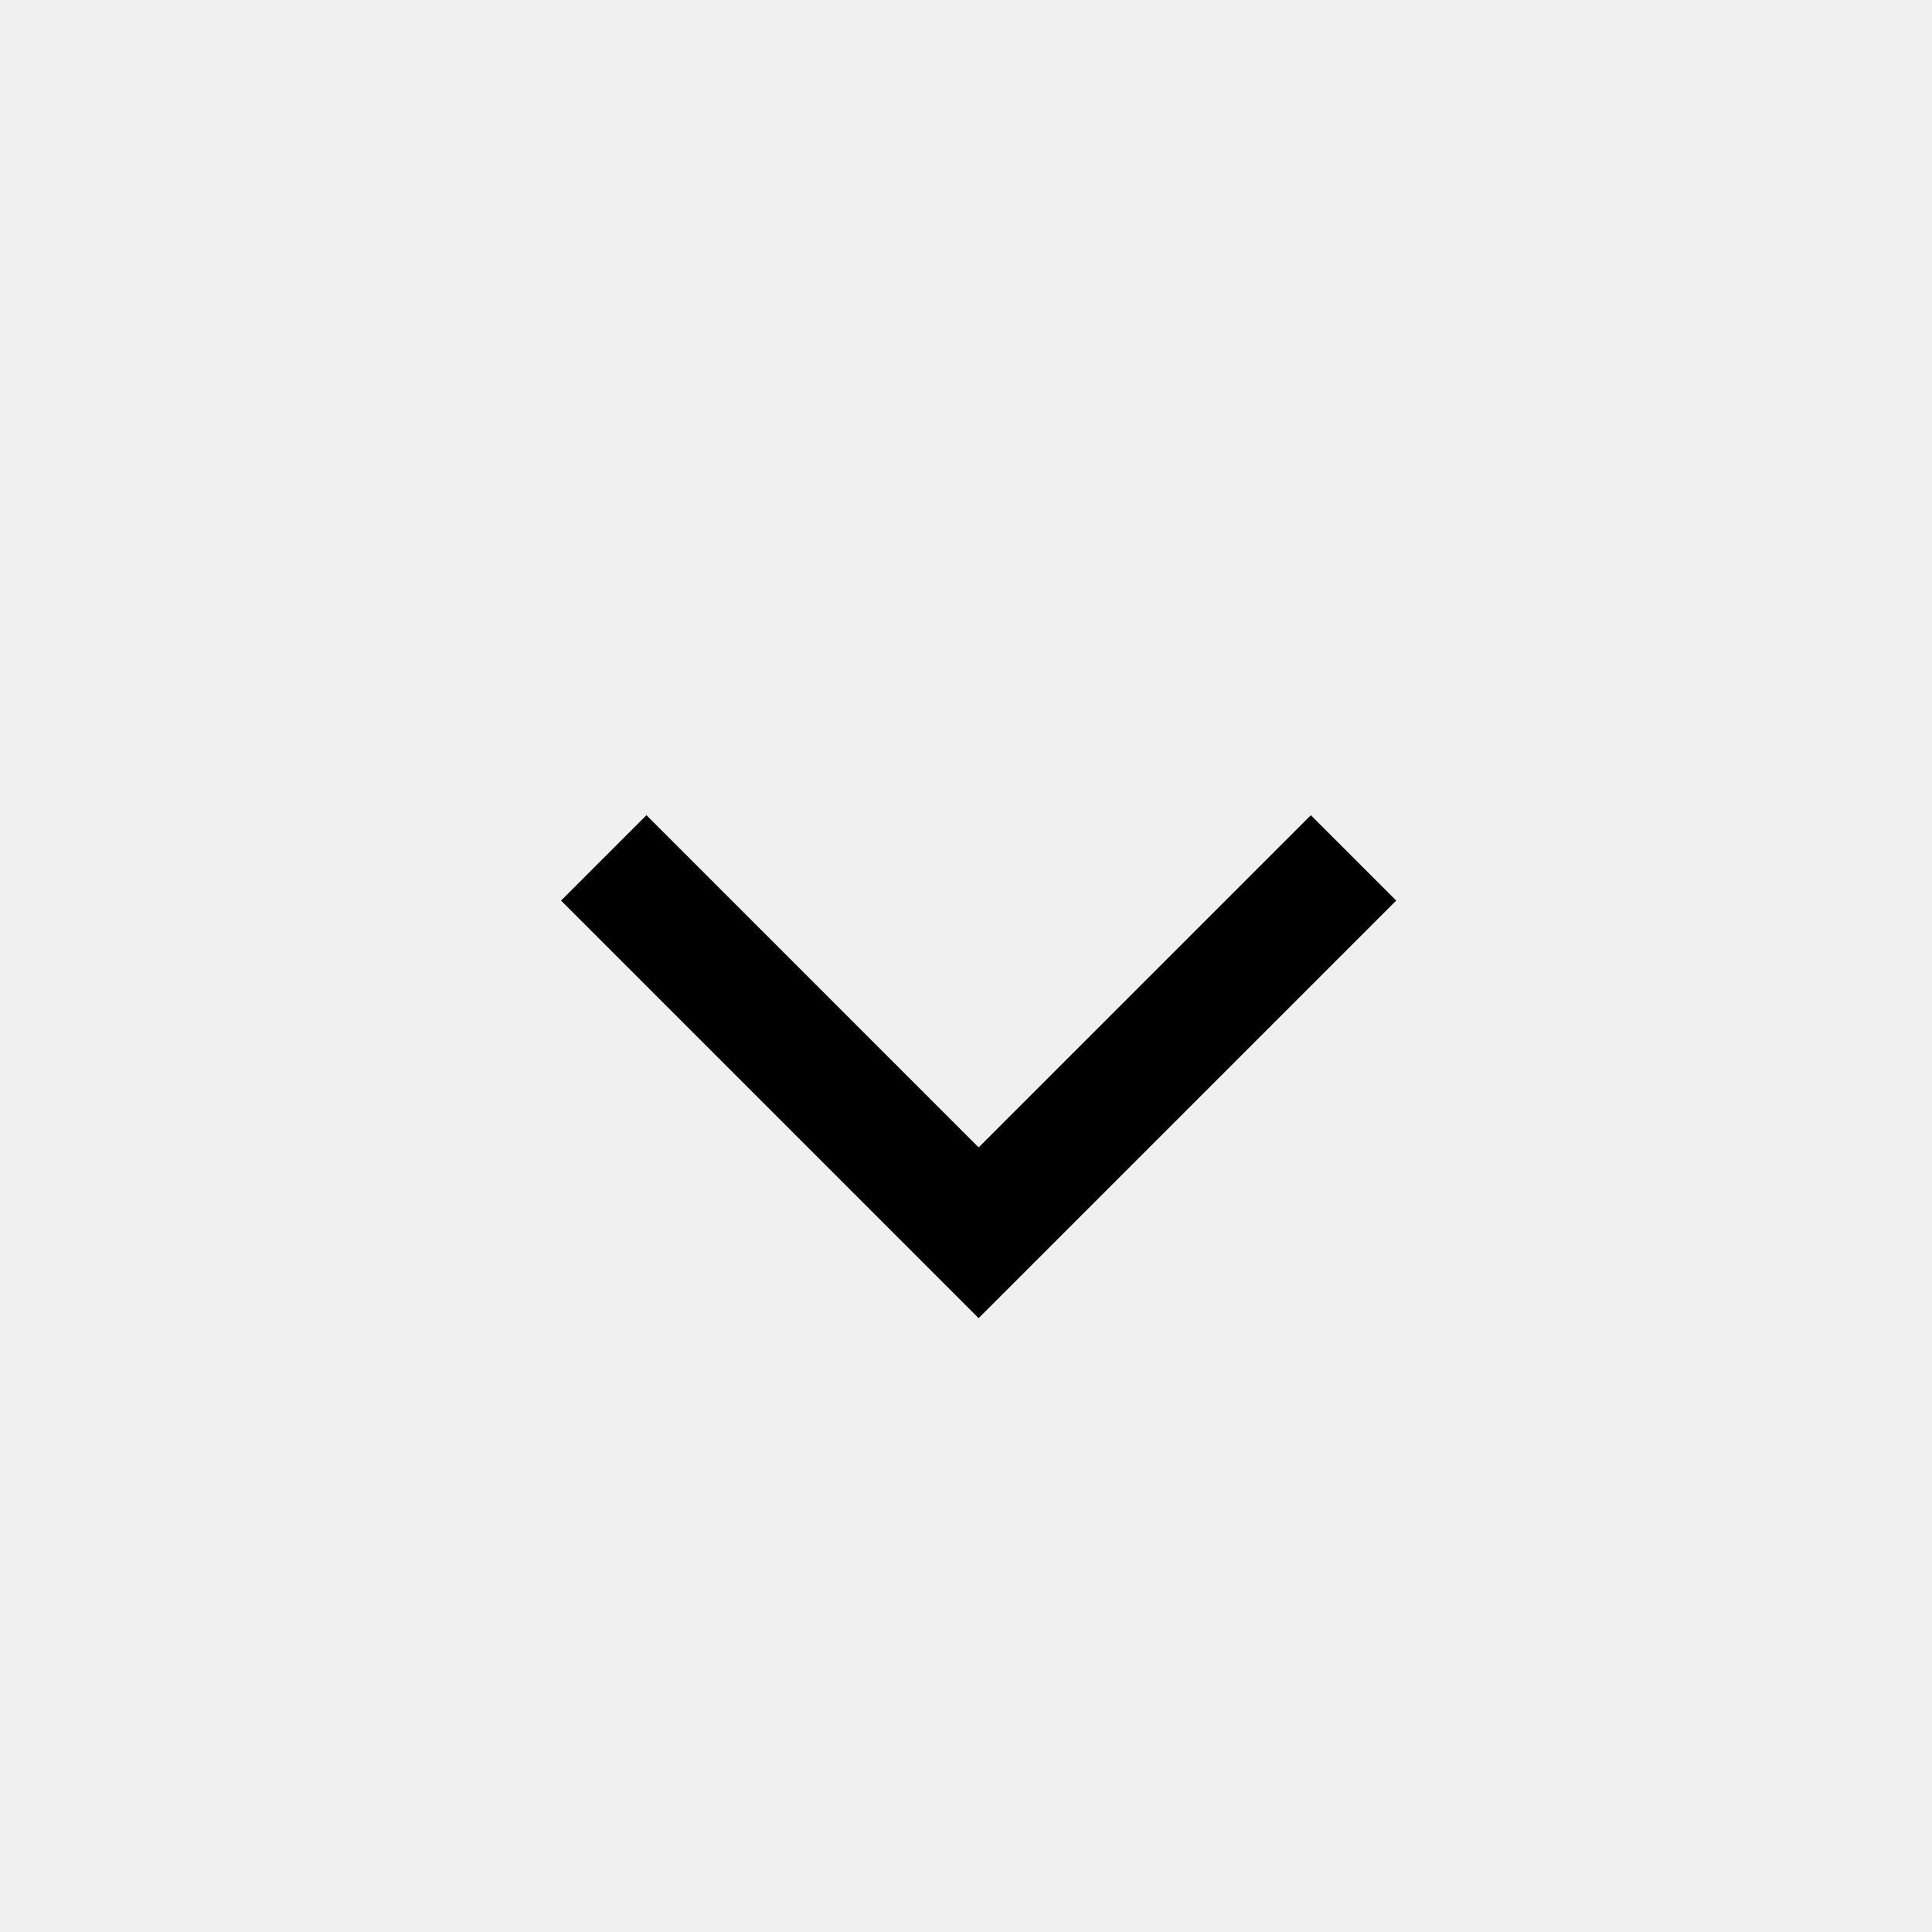
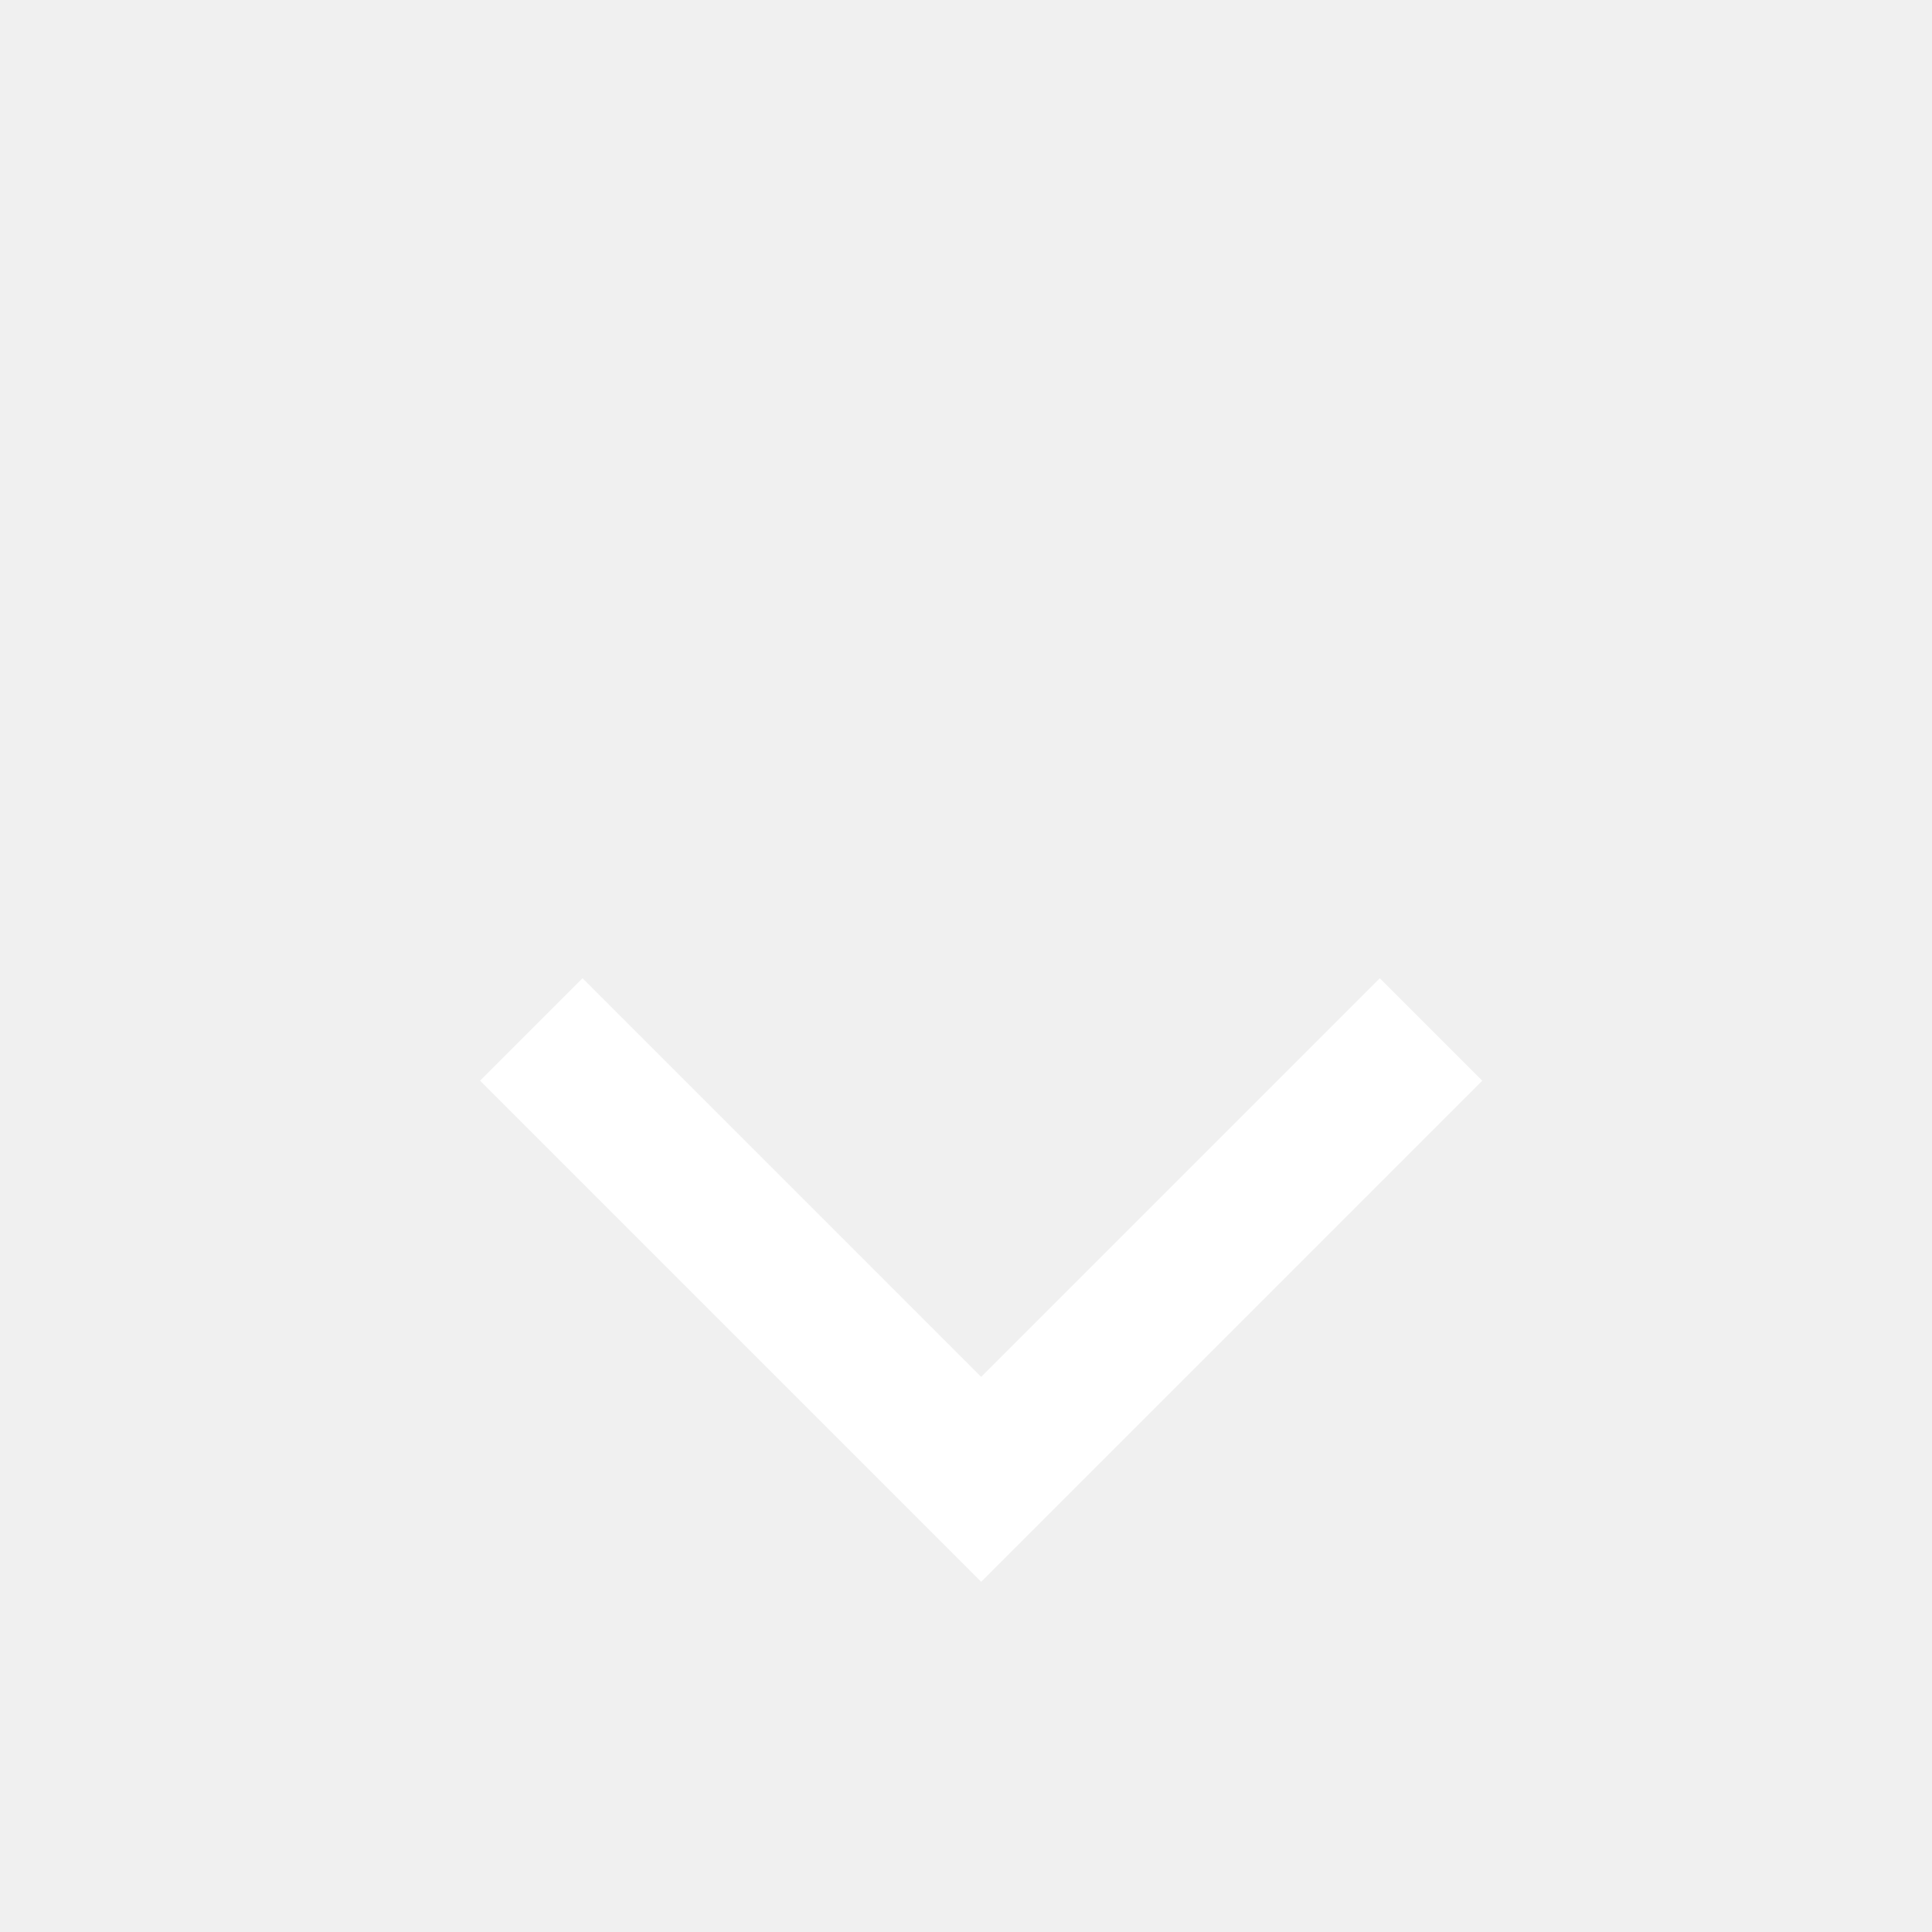
- <svg xmlns="http://www.w3.org/2000/svg" width="24" height="24" data-name="arrow down">
-   <defs>
-     <clipPath id="a">
-       <path fill="none" stroke="#000" d="M0 0h24v24H0z" />
-     </clipPath>
-   </defs>
-   <g data-name="20x20/arrow-back--grey">
-     <path data-name="Mask" fill="none" d="M0 24V0h24v24z" />
-     <g data-name="20x20/arrow-back--grey" clip-path="url(#a)" transform="rotate(-90 12 12)">
-       <path d="m13.343 16.814-4.657-4.657L13.343 7.5" fill="none" stroke="#000" stroke-miterlimit="10" stroke-width="1.5" data-name="Group 2" />
-     </g>
+ <svg xmlns="http://www.w3.org/2000/svg" width="20" height="20" viewBox="2 0 20 20" fill="none">
+   <g stroke="#fff" data-name="20x20/arrow-back--grey" transform="rotate(-90 12 12)">
+     <path d="m13.343 16.814-4.657-4.657L13.343 7.5" stroke-miterlimit="10" stroke-width="1.5" data-name="Group 2" />
  </g>
</svg>
